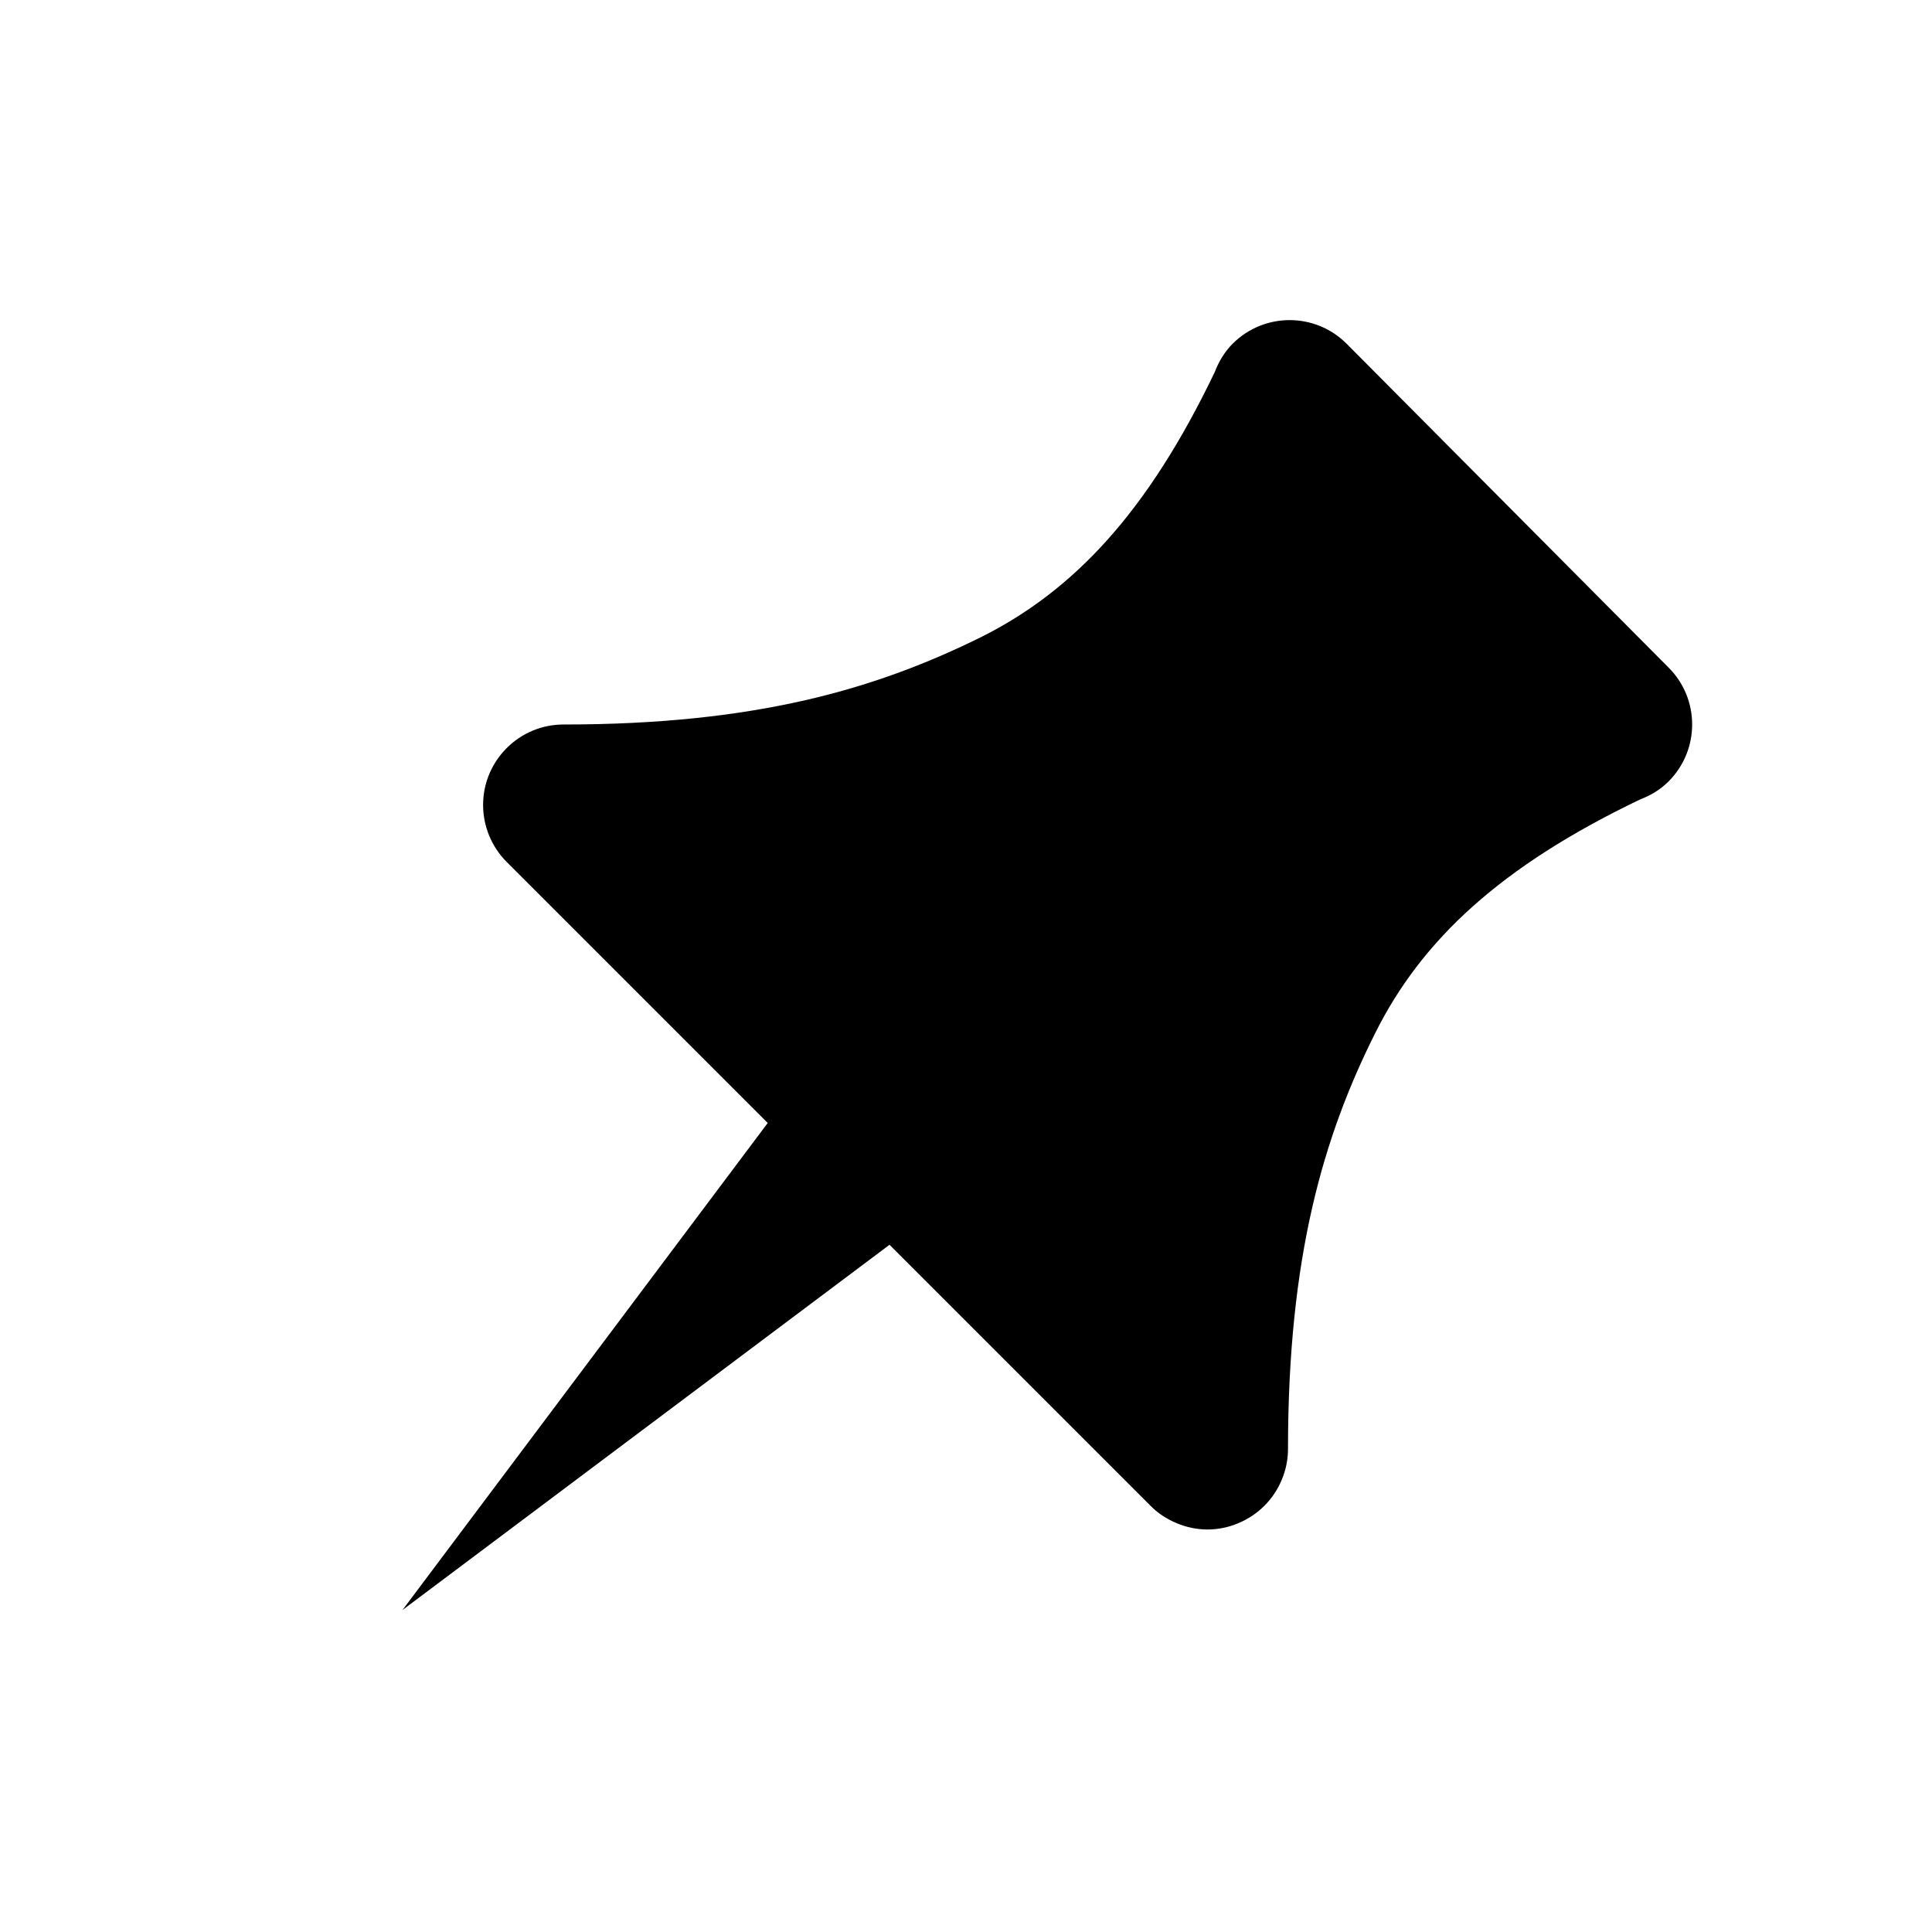
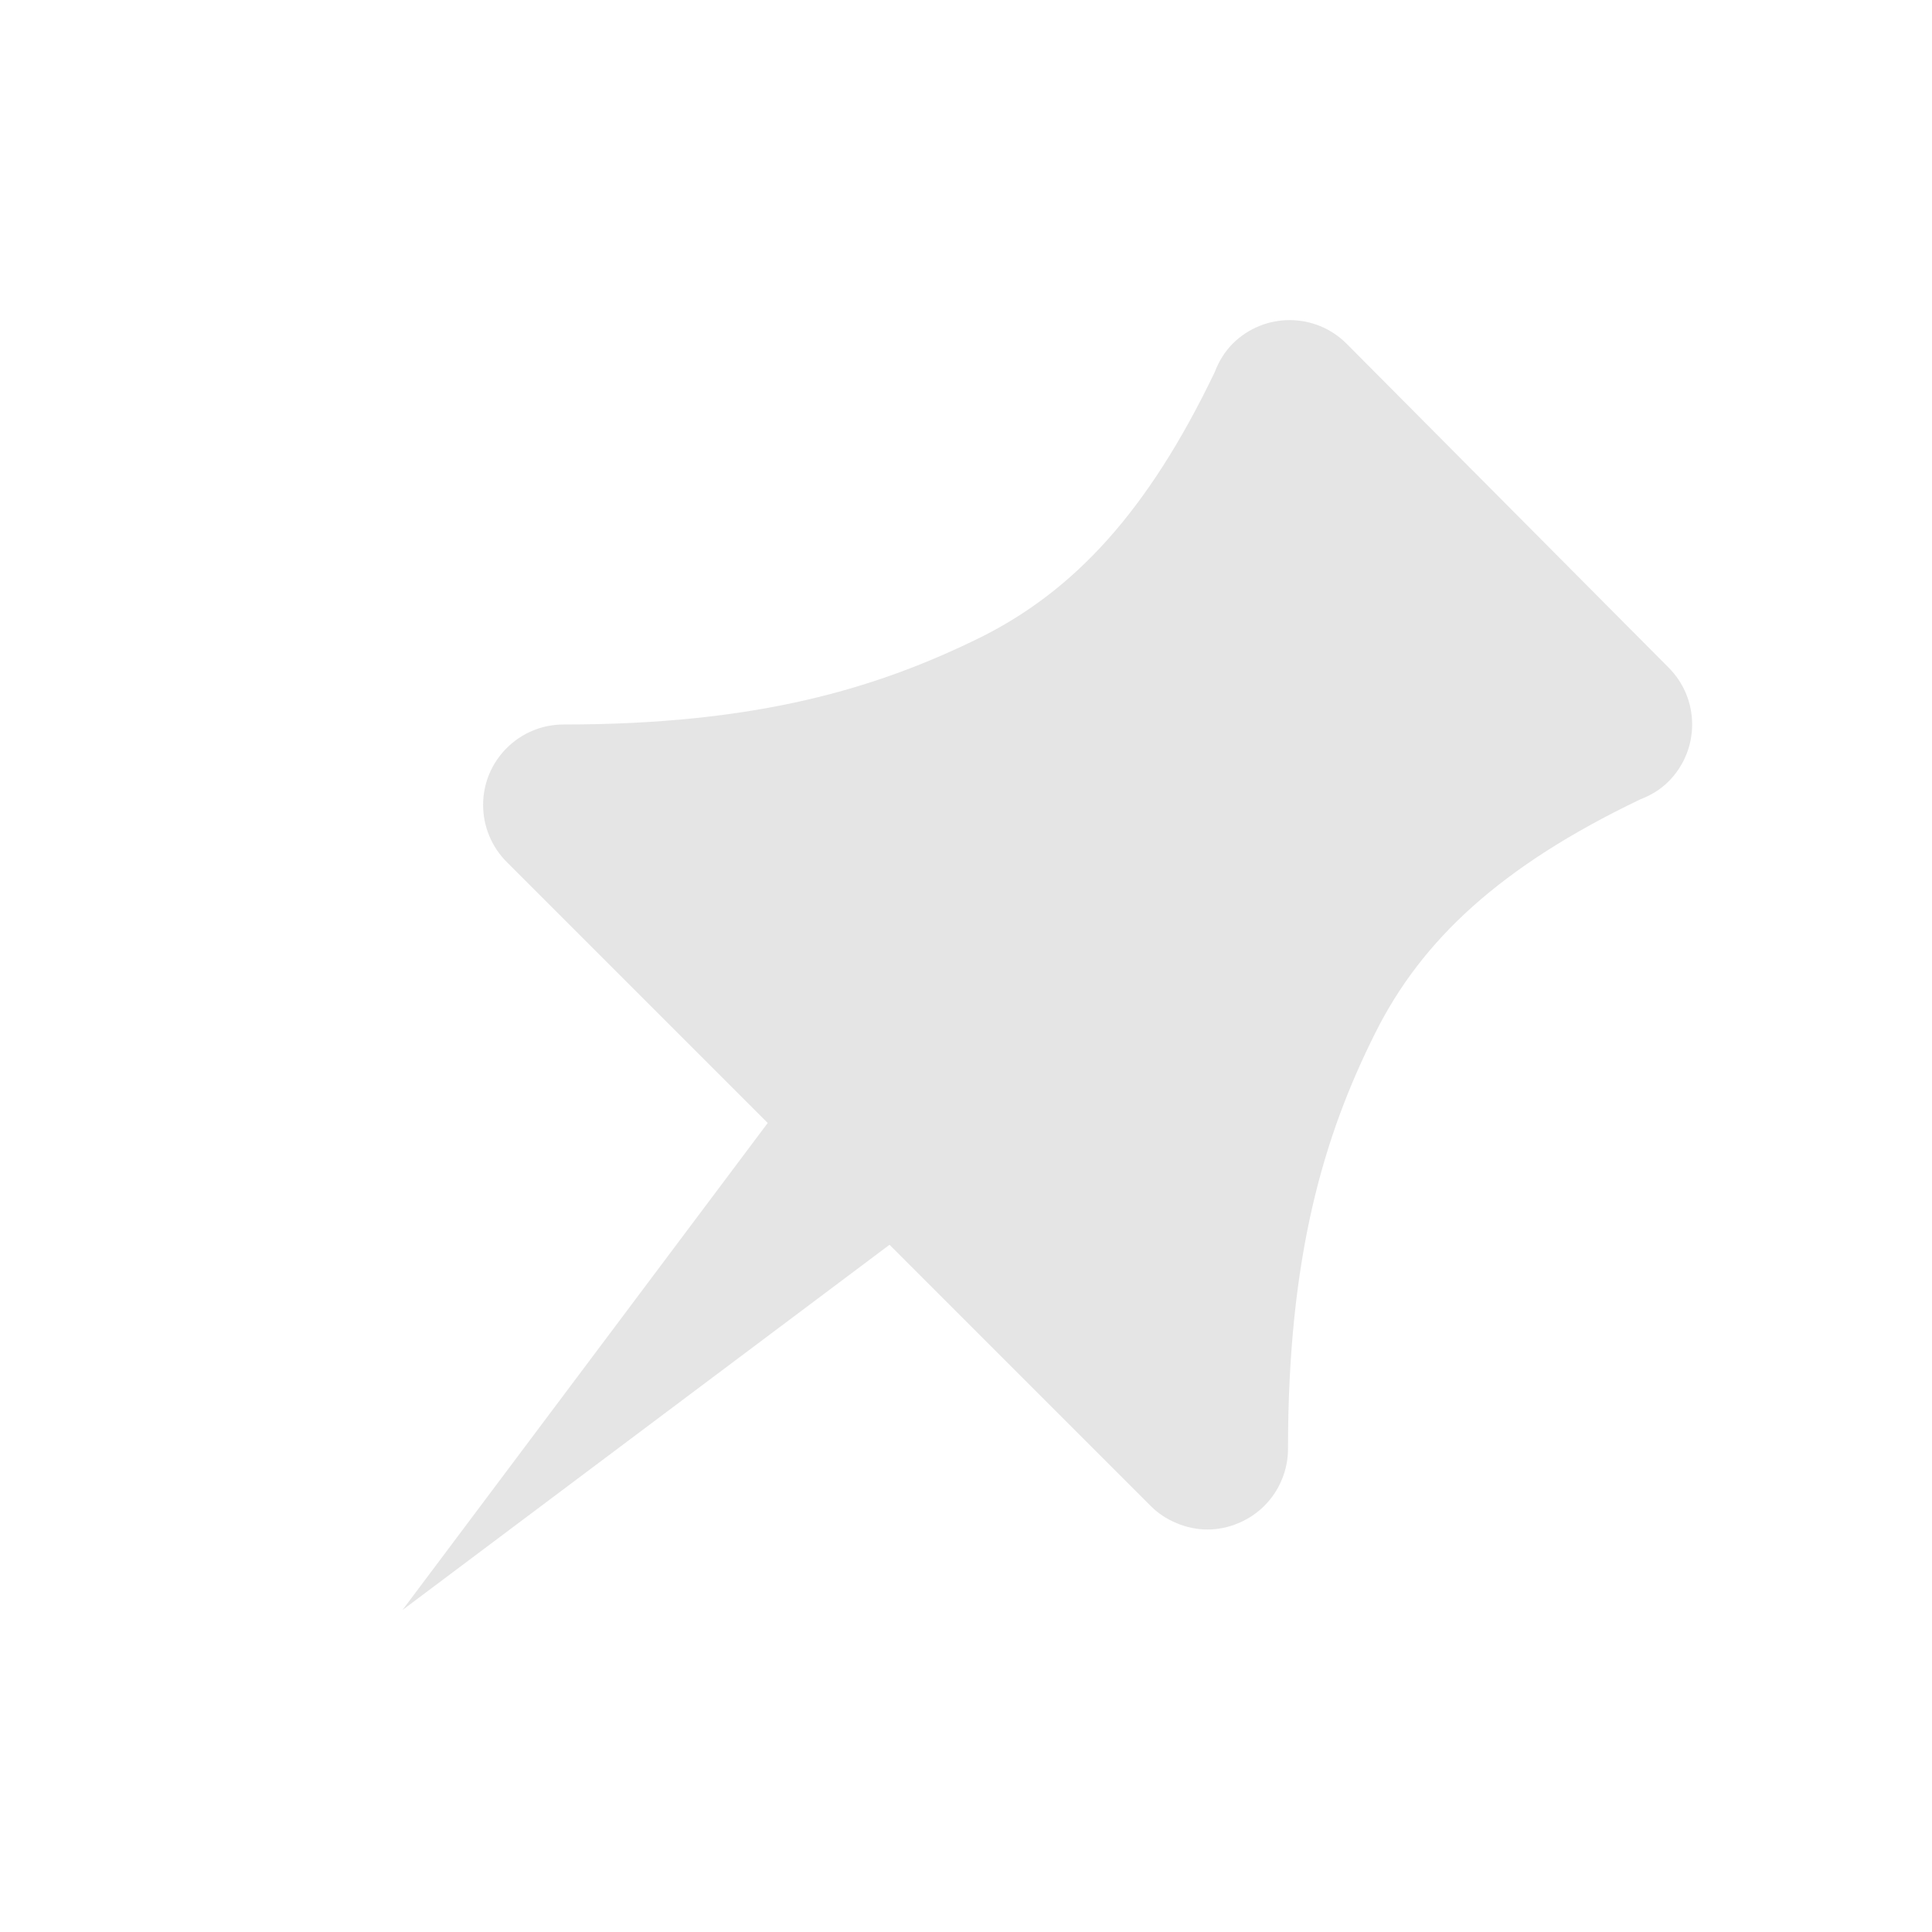
<svg xmlns="http://www.w3.org/2000/svg" baseProfile="tiny" height="24px" id="Layer_1" version="1.2" viewBox="0 0 24 24" width="24px" xml:space="preserve">
-   <path d="M16.729,4.271c-0.389-0.391-1.021-0.393-1.414-0.004c-0.104,0.104-0.176,0.227-0.225,0.355  c-0.832,1.736-1.748,2.715-2.904,3.293C10.889,8.555,9.4,9,7,9C6.87,9,6.74,9.025,6.618,9.076C6.373,9.178,6.179,9.373,6.077,9.617  c-0.101,0.244-0.101,0.52,0,0.764c0.051,0.123,0.124,0.234,0.217,0.326l3.243,3.243L5,20l6.05-4.537l3.242,3.242  c0.092,0.094,0.203,0.166,0.326,0.217C14.74,18.973,14.87,19,15,19s0.26-0.027,0.382-0.078c0.245-0.102,0.44-0.295,0.541-0.541  C15.974,18.26,16,18.129,16,18c0-2.4,0.444-3.889,1.083-5.166c0.577-1.156,1.556-2.072,3.293-2.904  c0.129-0.049,0.251-0.121,0.354-0.225c0.389-0.393,0.387-1.025-0.004-1.414L16.729,4.271z" />
+   <path style="fill:#e5e5e5" d="M16.729,4.271c-0.389-0.391-1.021-0.393-1.414-0.004c-0.104,0.104-0.176,0.227-0.225,0.355  c-0.832,1.736-1.748,2.715-2.904,3.293C10.889,8.555,9.4,9,7,9C6.87,9,6.74,9.025,6.618,9.076C6.373,9.178,6.179,9.373,6.077,9.617  c-0.101,0.244-0.101,0.52,0,0.764c0.051,0.123,0.124,0.234,0.217,0.326l3.243,3.243L5,20l6.05-4.537l3.242,3.242  c0.092,0.094,0.203,0.166,0.326,0.217C14.74,18.973,14.87,19,15,19s0.26-0.027,0.382-0.078c0.245-0.102,0.44-0.295,0.541-0.541  C15.974,18.26,16,18.129,16,18c0-2.4,0.444-3.889,1.083-5.166c0.577-1.156,1.556-2.072,3.293-2.904  c0.129-0.049,0.251-0.121,0.354-0.225c0.389-0.393,0.387-1.025-0.004-1.414L16.729,4.271z" />
</svg>
